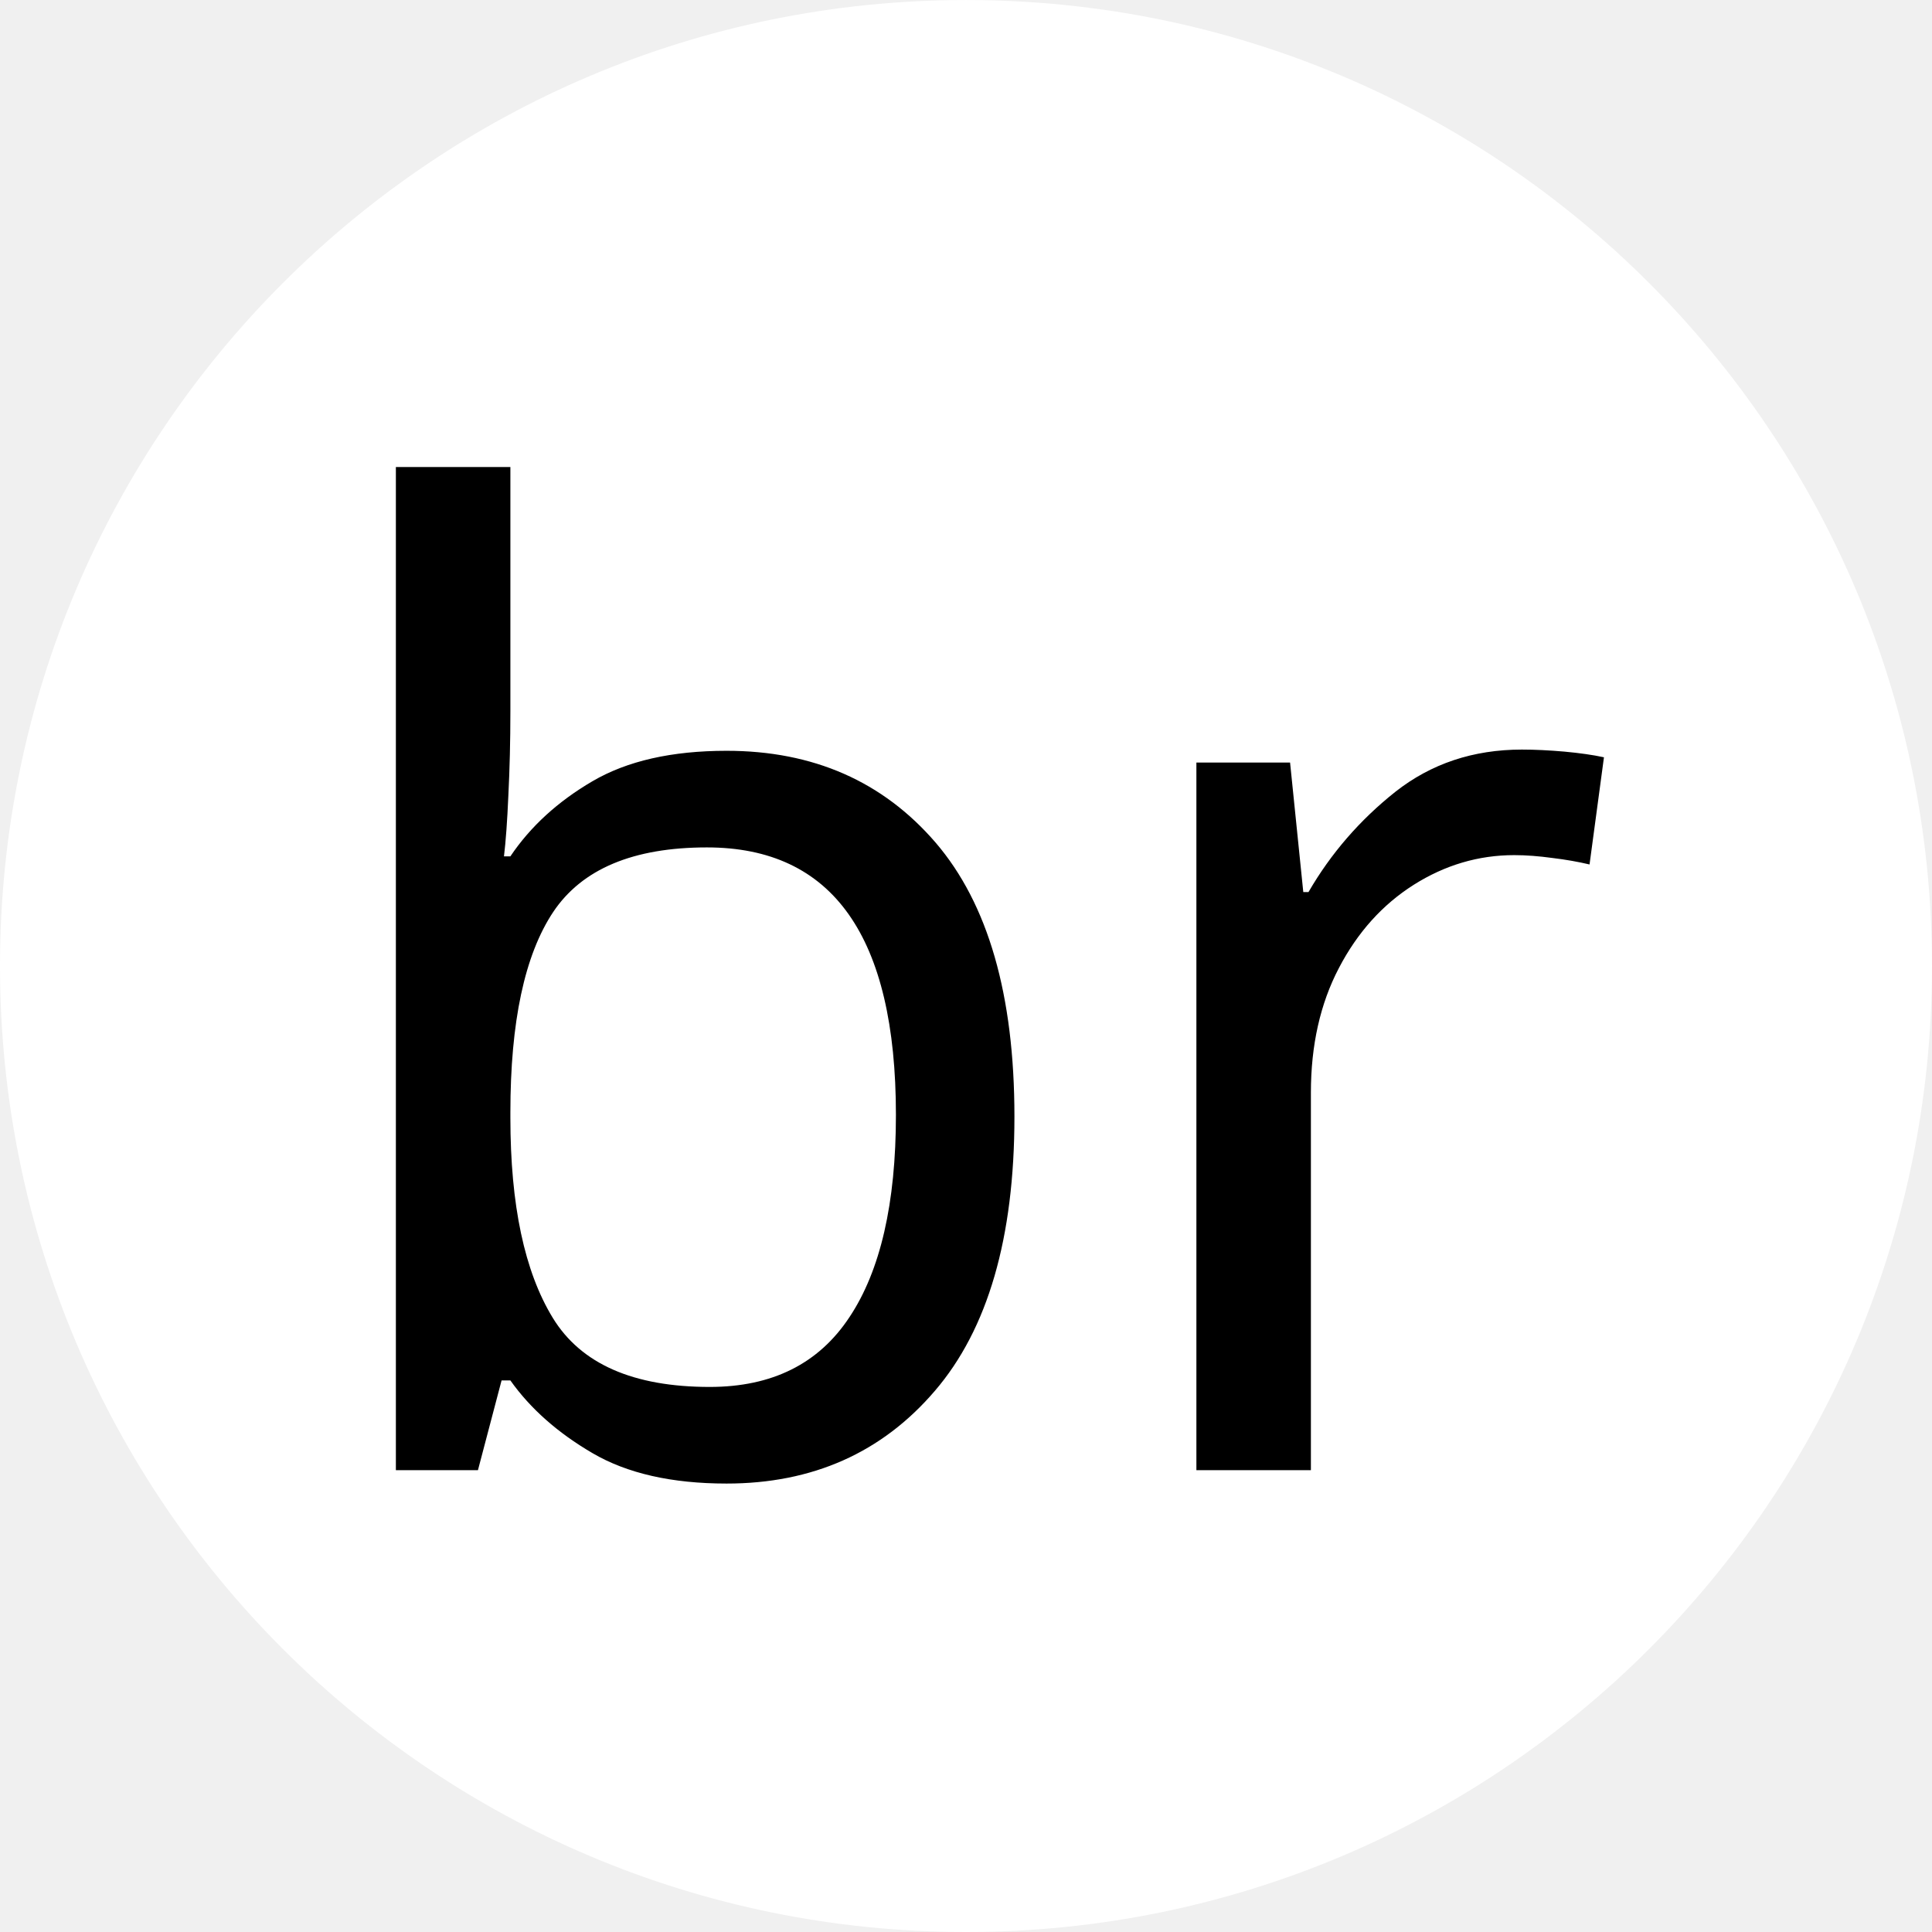
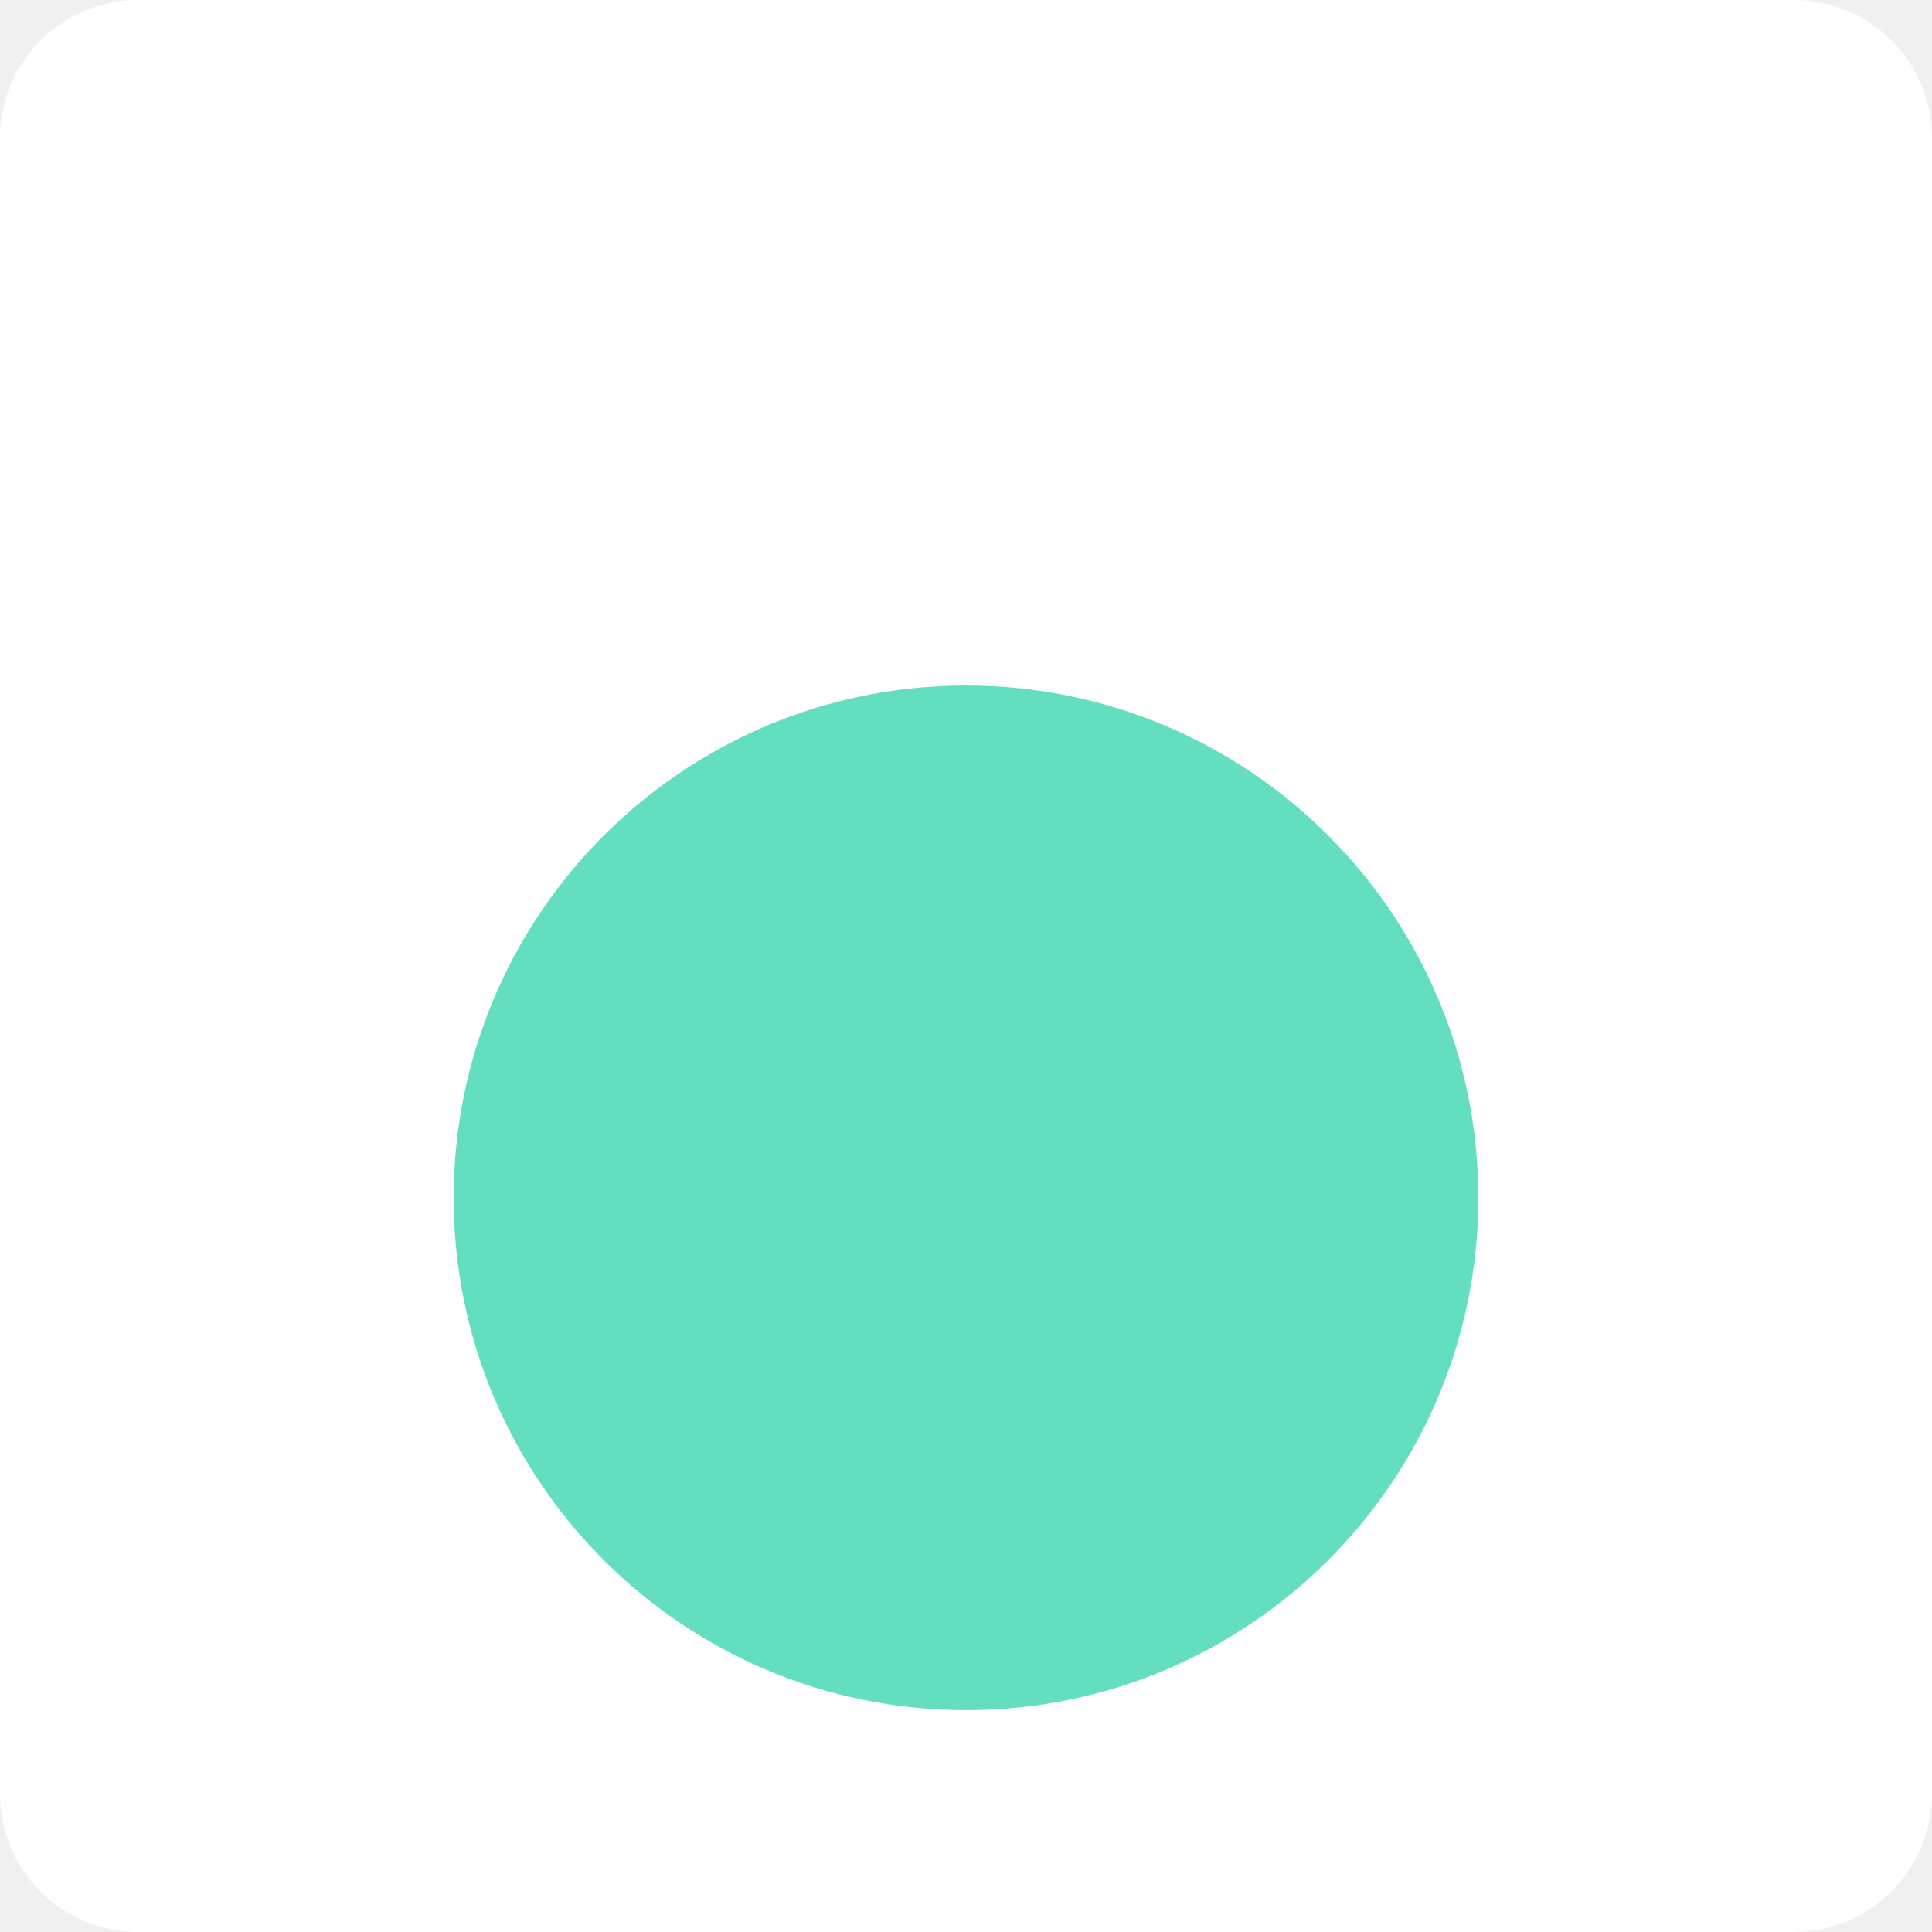
- <svg xmlns="http://www.w3.org/2000/svg" height="100" width="100" viewBox="0 0 89.533 89.533">
-   <defs>
-     <path id="a" d="M61.263 77.838h73.951v64.386H61.263z" />
+ <svg xmlns="http://www.w3.org/2000/svg" width="100" height="100" viewBox="0 0 26.458 26.458" version="1.1" id="svg1456">
+   <defs id="defs1450">
+     <rect x="1.11" y="2.346" width="26.008" height="25.745" id="rect2025" />
  </defs>
-   <g transform="translate(-40.143 -49.497)">
-     <circle r="44.766" cy="94.264" cx="84.909" fill="#fff" fill-rule="evenodd" />
-     <text transform="matrix(1.18742 0 0 1.20404 -19.38 -33.127)" style="line-height:1.25;white-space:pre;shape-inside:url(#a)" font-weight="400" font-size="50.8" font-family="sans-serif">
-       <tspan x="61.264" y="125.208">
-         <tspan style="-inkscape-font-specification:Ubuntu" font-family="Ubuntu">br</tspan>
-       </tspan>
-     </text>
+   <g id="layer1">
+     <rect style="fill:#ffffff;fill-opacity:1;stroke-width:0.353" id="rect2019" width="26.458" height="26.458" x="0" y="0" rx="1.89" ry="1.89" />
+     <circle style="fill:#63dfc0;fill-opacity:1;stroke-width:0.387" id="path2327" cx="13.229" cy="16.404" r="7.016" />
  </g>
</svg>
